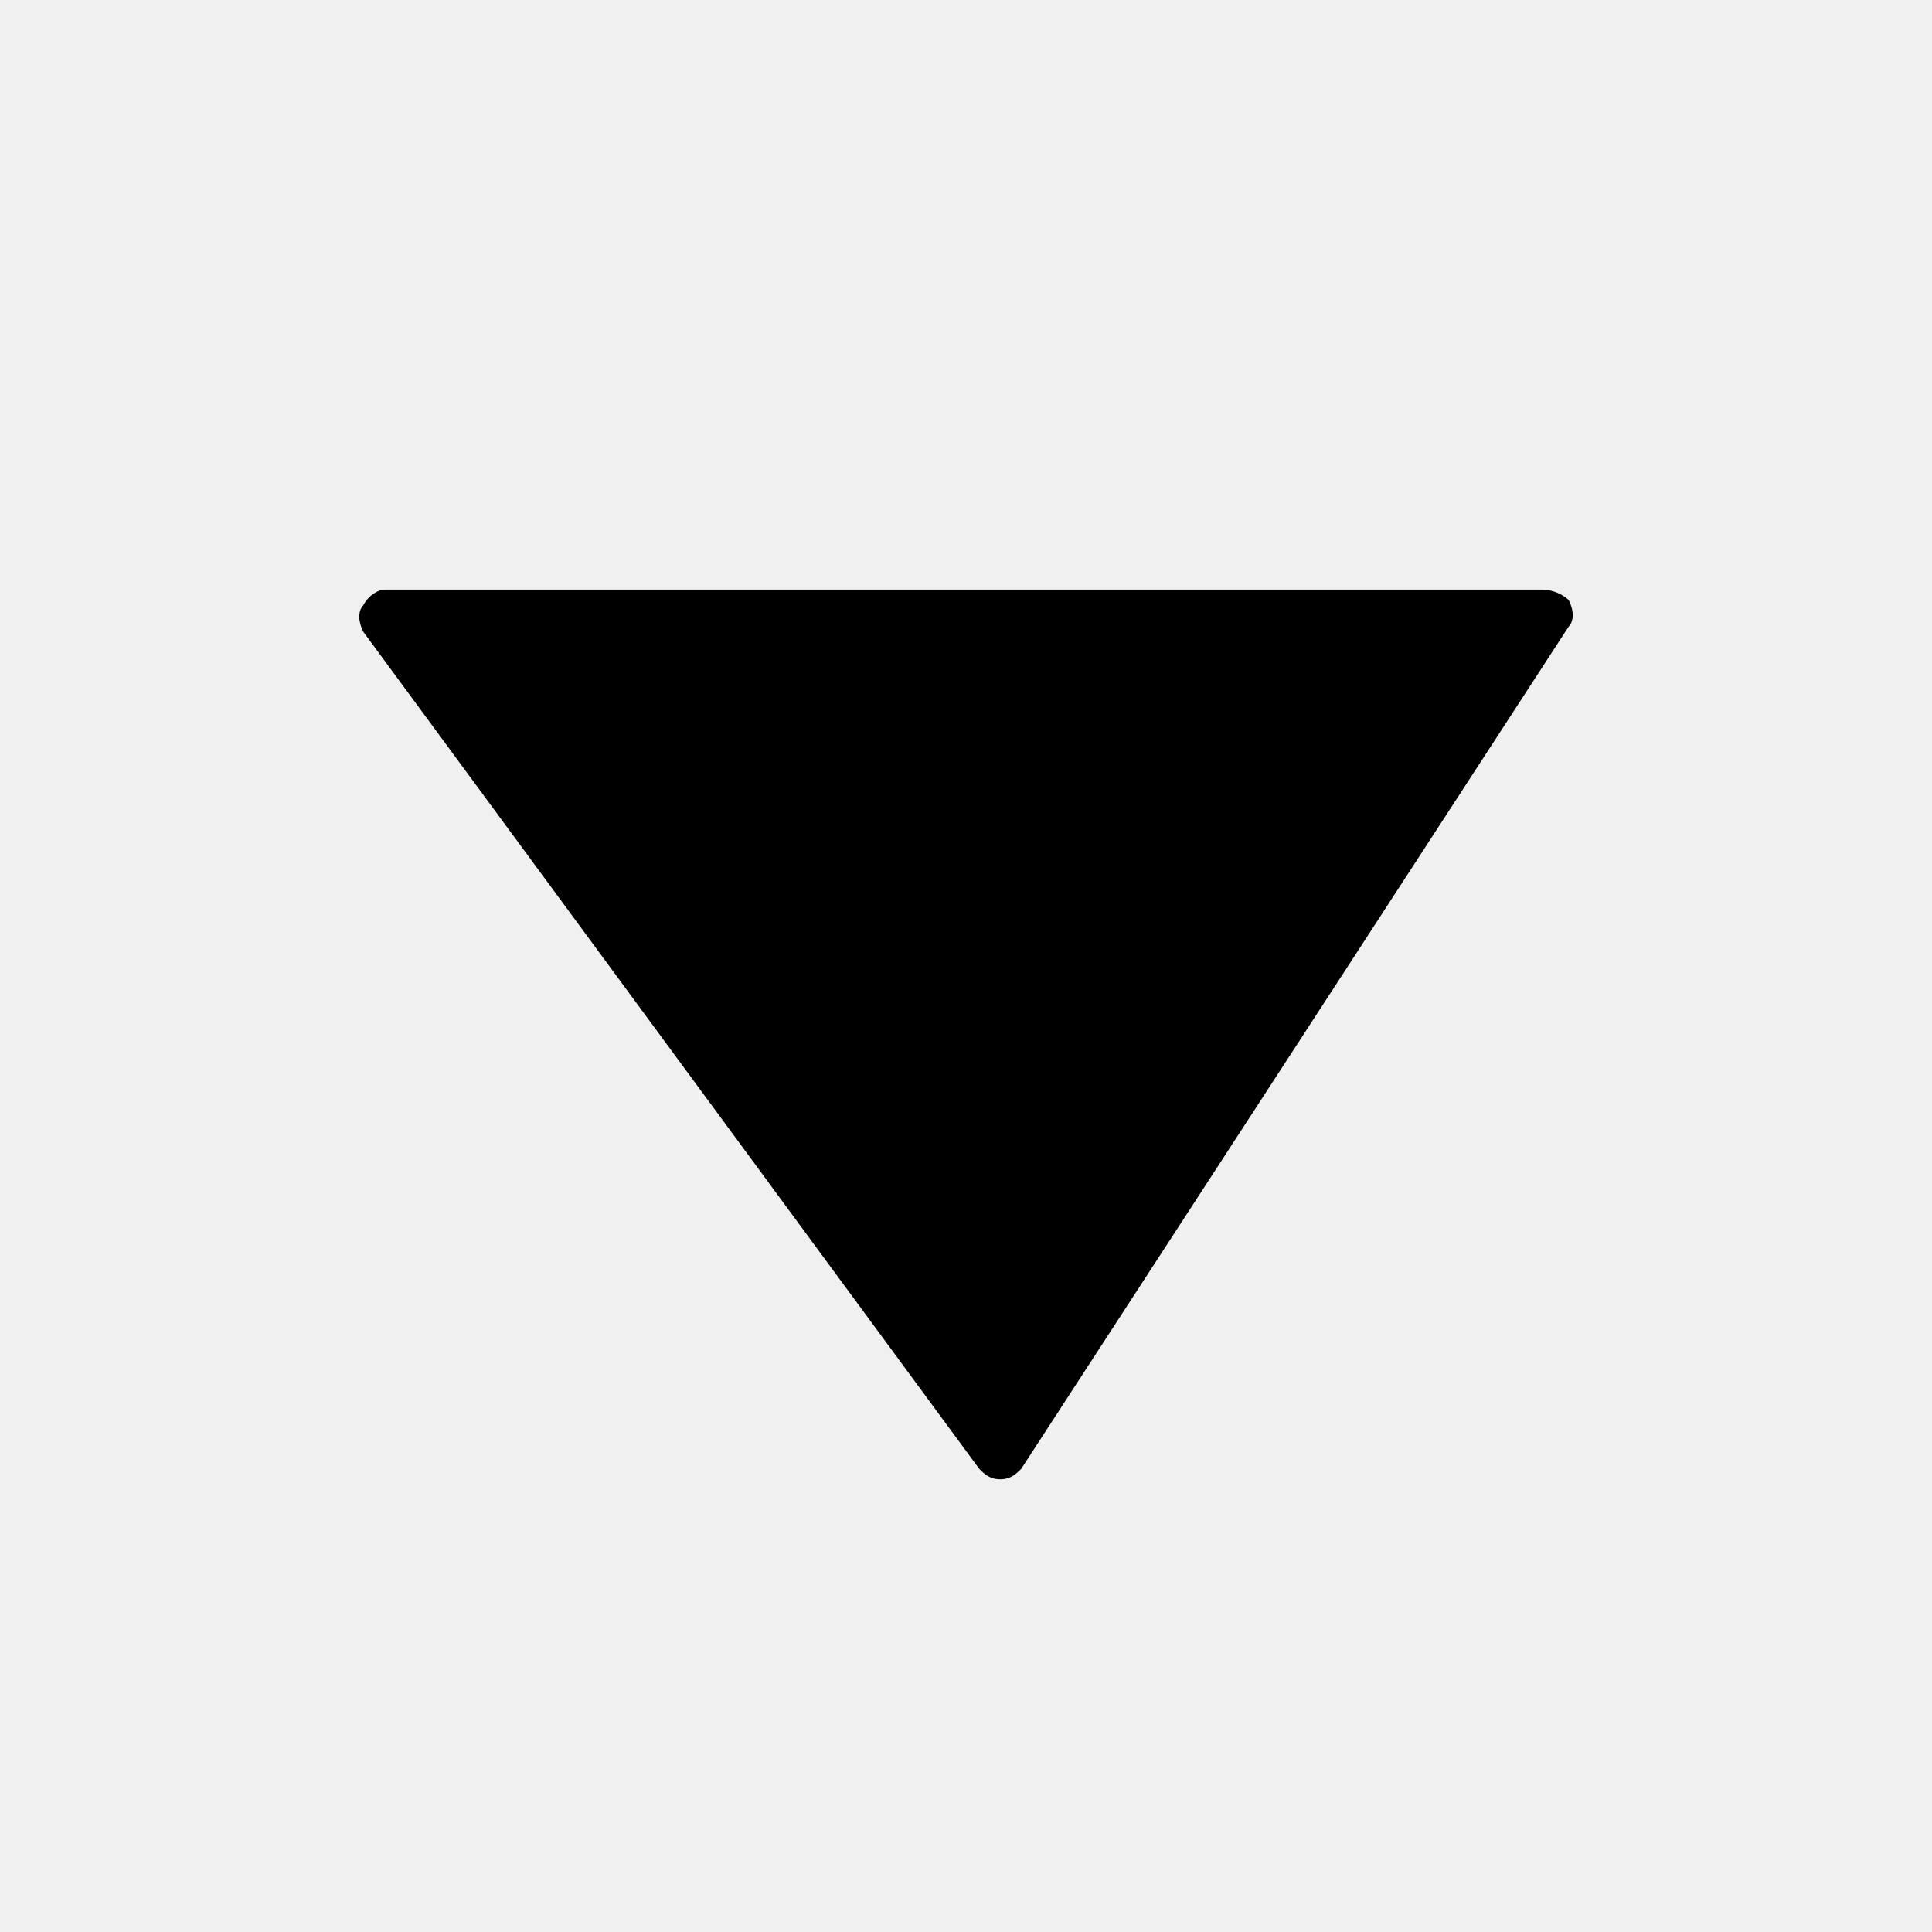
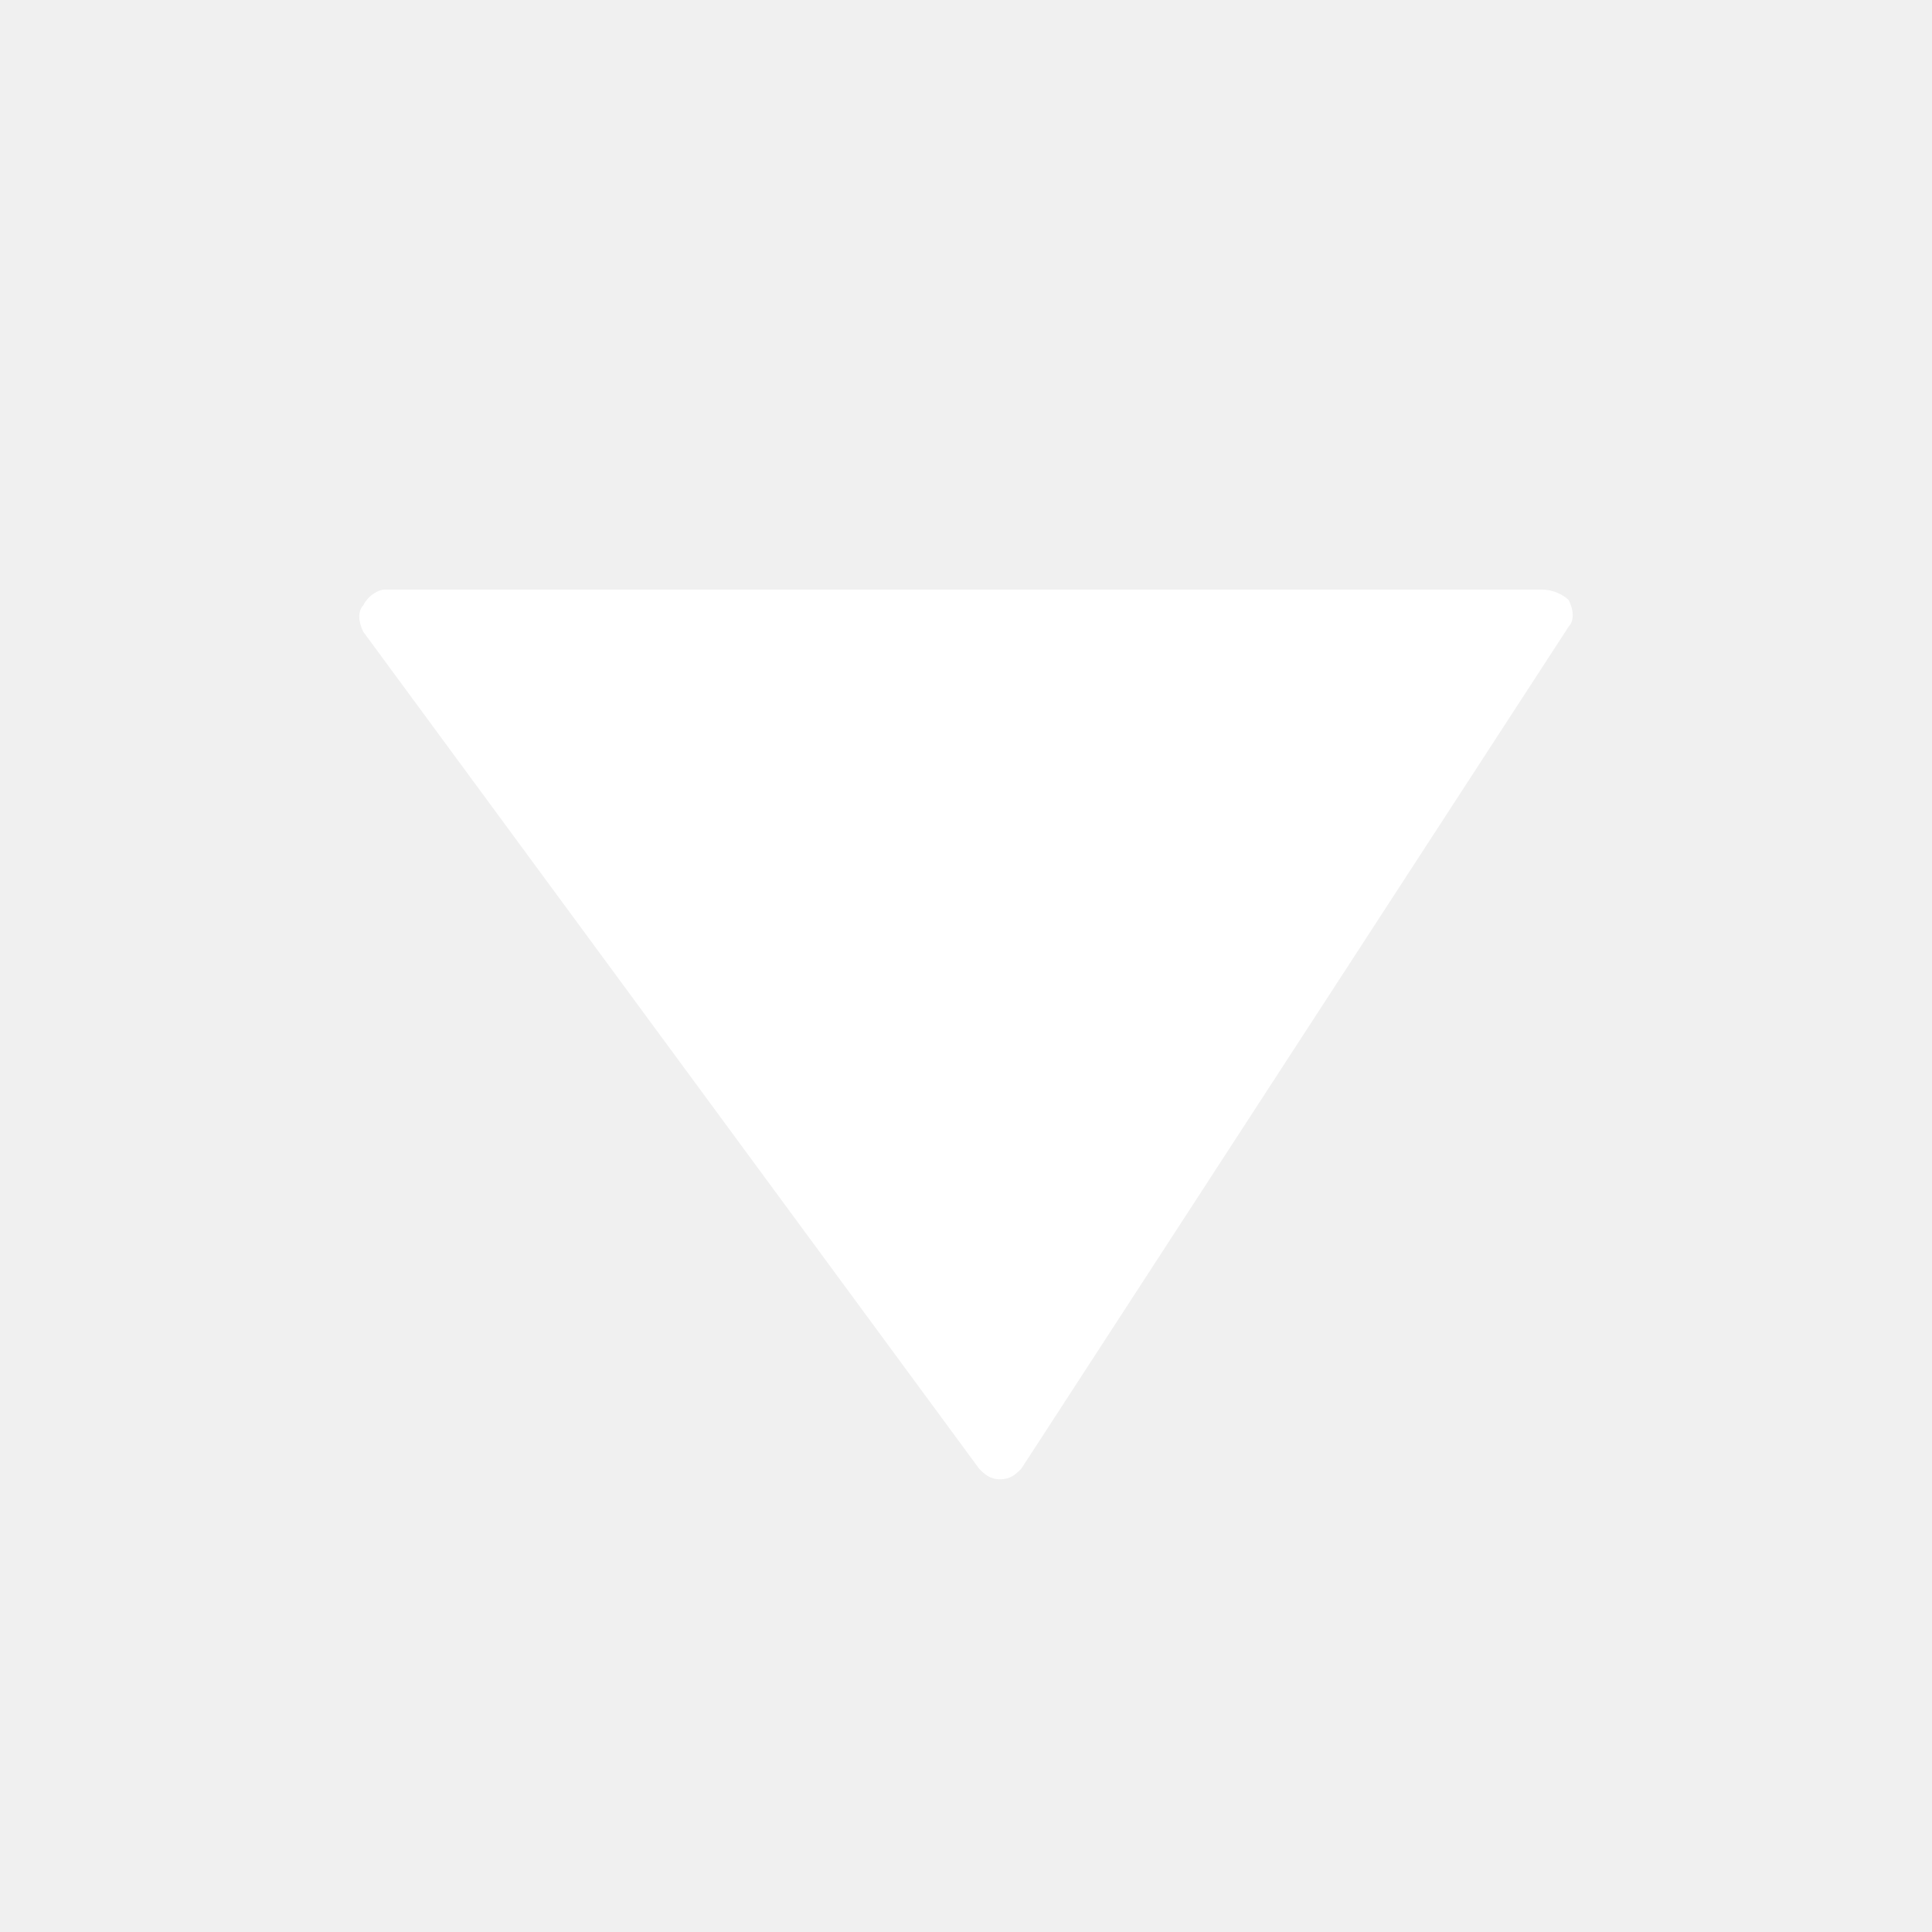
<svg xmlns="http://www.w3.org/2000/svg" version="1.1" id="Capa_1" x="0px" y="0px" viewBox="0 0 36.7 36.7" style="enable-background:new 0 0 36.7 36.7;" xml:space="preserve">
-   <path d="M29.8,11.4c0.1,0.2,0.1,0.4,0,0.5l-10.4,16c-0.1,0.1-0.2,0.2-0.4,0.2c0,0,0,0,0,0c-0.2,0-0.3-0.1-0.4-0.2L6.9,12  c-0.1-0.2-0.1-0.4,0-0.5c0.1-0.2,0.3-0.3,0.4-0.3h22C29.5,11.2,29.7,11.3,29.8,11.4z" />
+   <style type="text/css">
+ 	.st0{fill:#FFFFFF;}
+ </style>
+   <path class="st0" d="M29.8,11.4c0.1,0.2,0.1,0.4,0,0.5l-10.4,16c-0.1,0.1-0.2,0.2-0.4,0.2l0,0c-0.2,0-0.3-0.1-0.4-0.2L6.9,12  c-0.1-0.2-0.1-0.4,0-0.5c0.1-0.2,0.3-0.3,0.4-0.3h22C29.5,11.2,29.7,11.3,29.8,11.4z" />
</svg>
